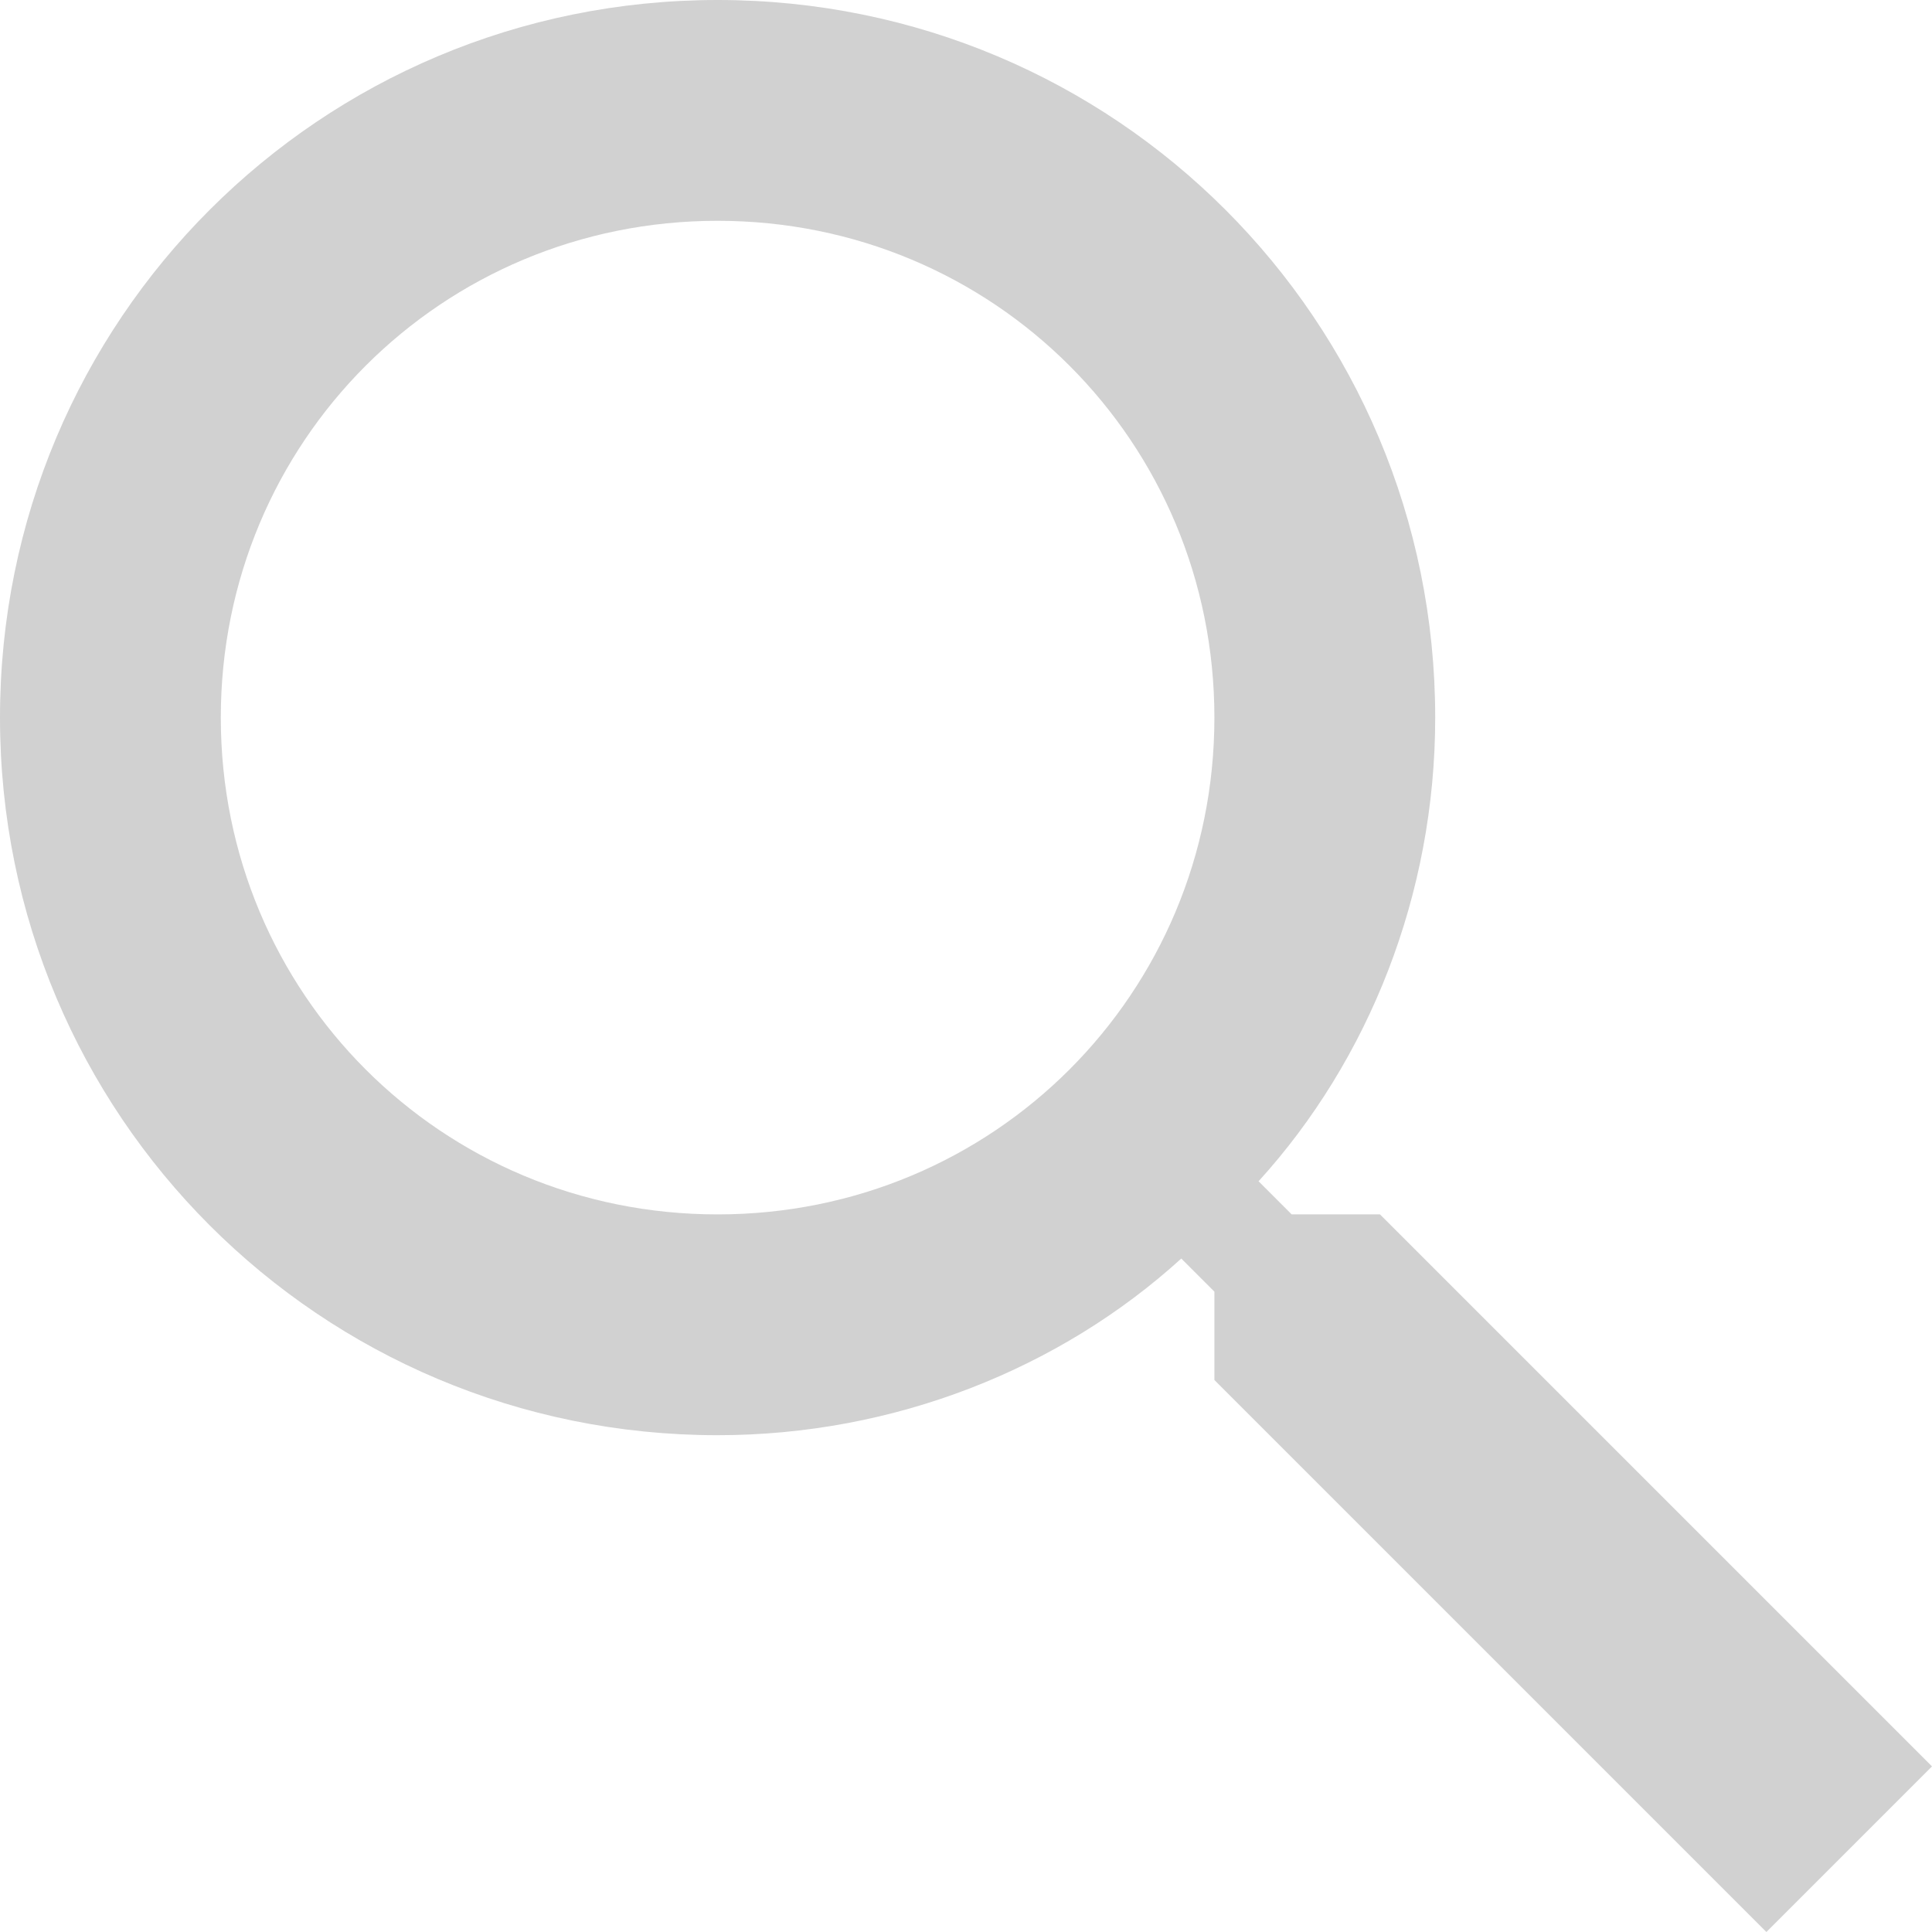
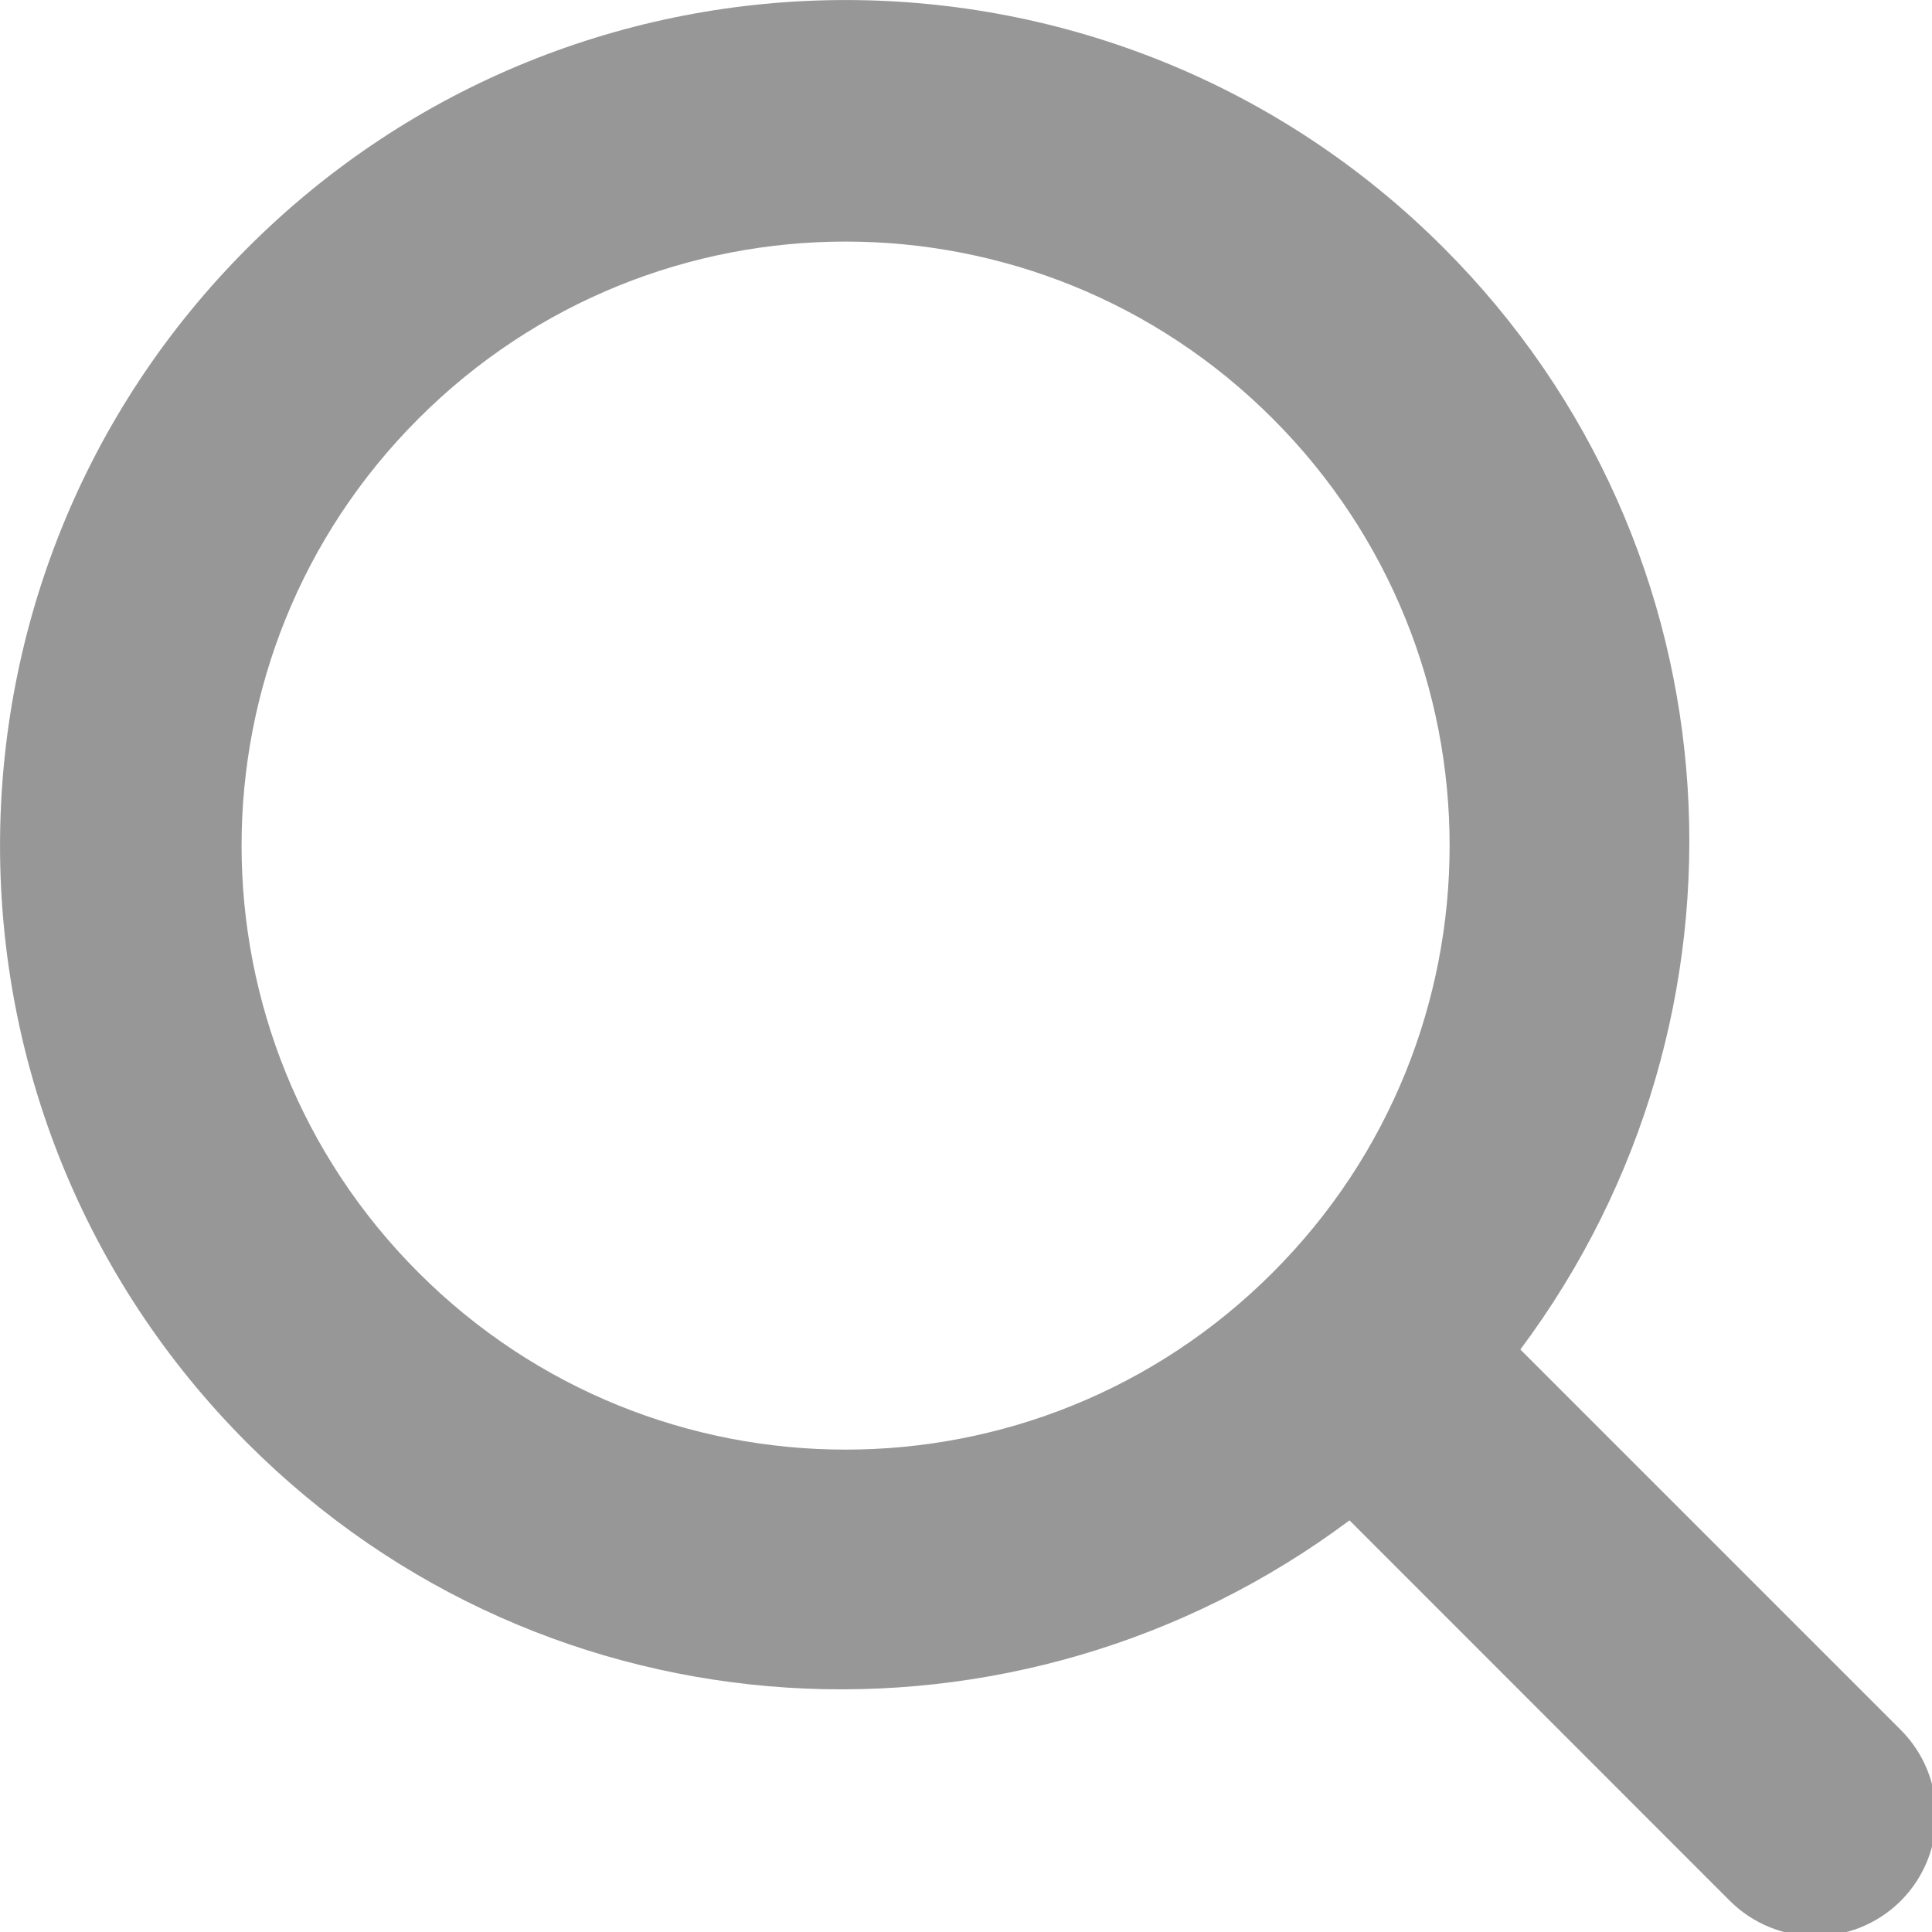
- <svg xmlns="http://www.w3.org/2000/svg" version="1.1" id="Capa_1" x="0px" y="0px" width="512px" height="512px" viewBox="0 0 446.25 446.25" style="enable-background:new 0 0 446.25 446.25;" xml:space="preserve">
-   <g>
-     <g id="search">
-       <path d="M318.75,280.5h-20.4l-7.649-7.65c25.5-28.05,40.8-66.3,40.8-107.1C331.5,73.95,257.55,0,165.75,0S0,73.95,0,165.75    S73.95,331.5,165.75,331.5c40.8,0,79.05-15.3,107.1-40.8l7.65,7.649v20.4L408,446.25L446.25,408L318.75,280.5z M165.75,280.5    C102,280.5,51,229.5,51,165.75S102,51,165.75,51S280.5,102,280.5,165.75S229.5,280.5,165.75,280.5z" fill="#d1d1d1" />
+ <svg xmlns="http://www.w3.org/2000/svg" width="14px" height="14px" viewBox="0 0 14 14" version="1.1">
+   <g id="Master-Page" stroke="none" stroke-width="1" fill="none" fill-rule="evenodd">
+     <g id="Mahmoud-Compo" transform="translate(-423, -431)" fill="#979797">
+       <g id="Formulaire/Elements-de-base/input/Recherche/renseigné" transform="translate(408, 416)">
+         <g id="Group-2">
+           <g id="Placeholder" transform="translate(15, 15)">
+             <path d="M9.222,3.033 C7.513,1.323 4.742,1.323 3.033,3.033 C1.323,4.742 1.323,7.513 3.033,9.222 C4.742,10.932 7.513,10.932 9.222,9.222 C10.932,7.513 10.932,4.742 9.222,3.033 M13.774,13.774 C13.432,14.115 12.878,14.115 12.535,13.774 L9.779,11.017 C7.379,12.811 3.975,12.641 1.795,10.46 C-0.598,8.068 -0.598,4.188 1.795,1.795 C4.187,-0.598 8.068,-0.598 10.46,1.795 C12.641,3.975 12.811,7.379 11.017,9.779 L13.774,12.536 C14.115,12.878 14.115,13.432 13.774,13.774" id="Search-icon" />
+           </g>
+         </g>
+       </g>
    </g>
  </g>
-   <g>
- </g>
-   <g>
- </g>
-   <g>
- </g>
-   <g>
- </g>
-   <g>
- </g>
-   <g>
- </g>
-   <g>
- </g>
-   <g>
- </g>
-   <g>
- </g>
-   <g>
- </g>
-   <g>
- </g>
-   <g>
- </g>
-   <g>
- </g>
-   <g>
- </g>
-   <g>
- </g>
</svg>
